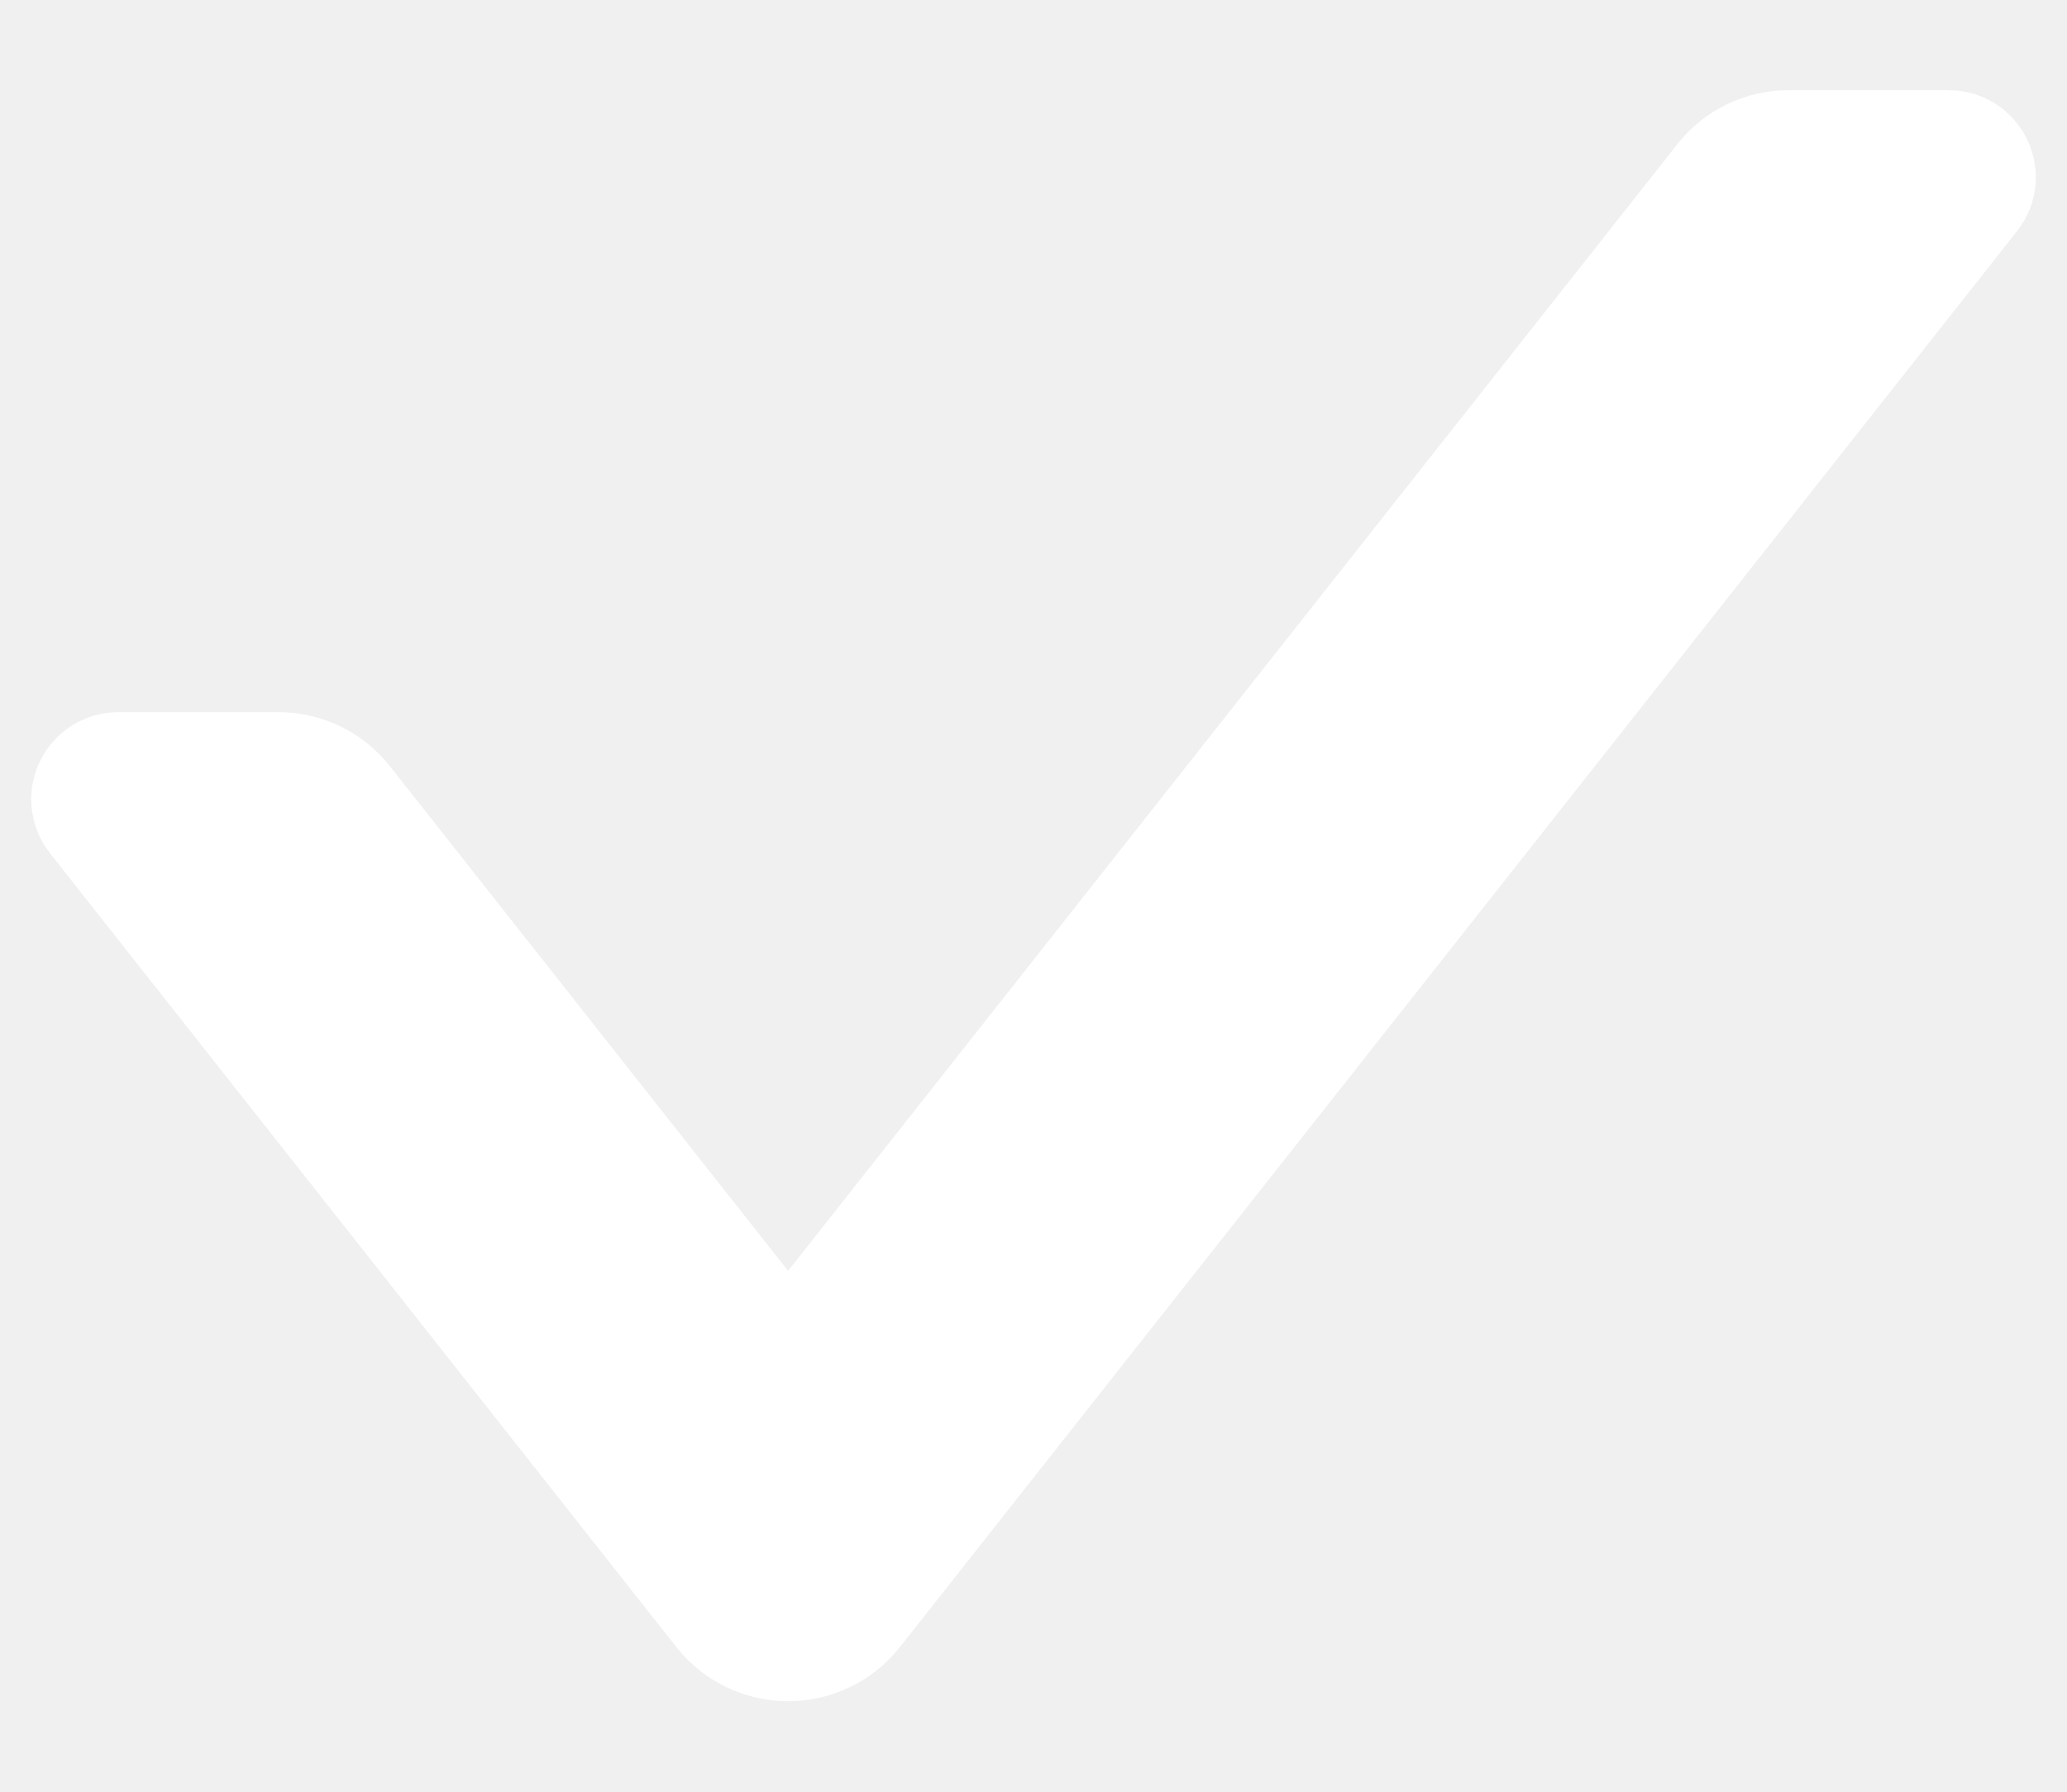
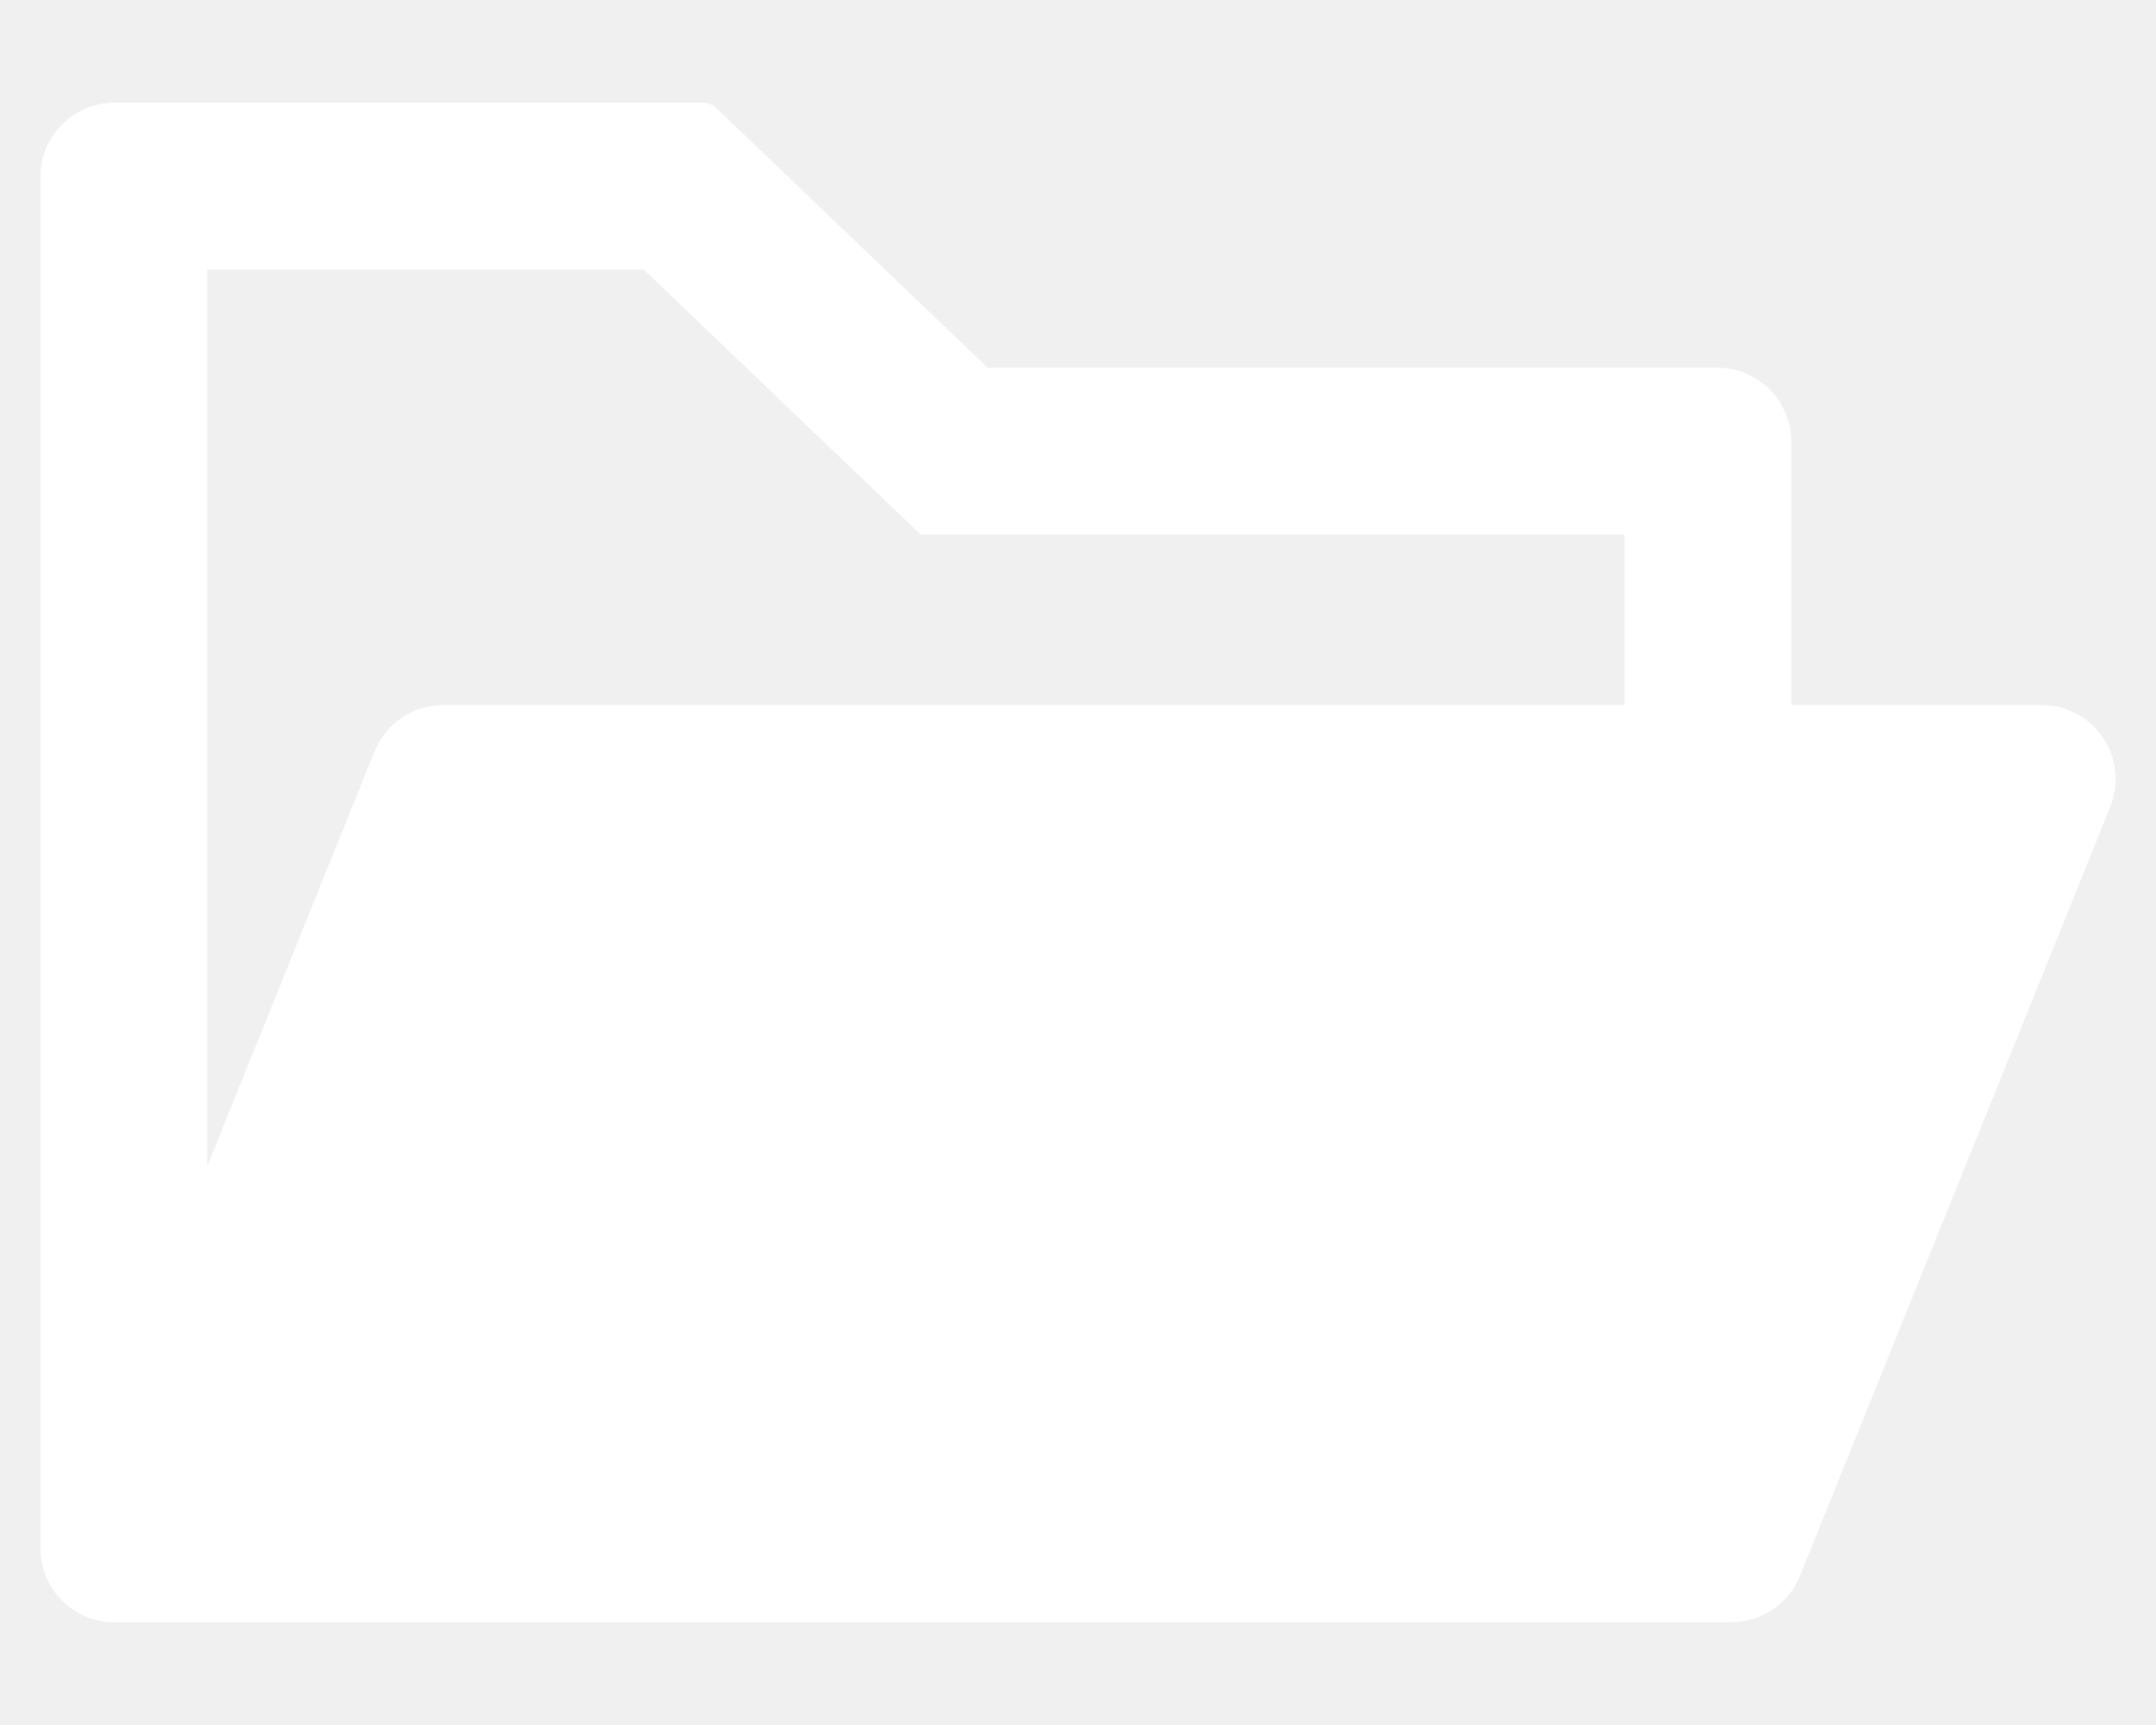
- <svg xmlns="http://www.w3.org/2000/svg" width="15" height="13" viewBox="0 0 15 13" fill="none">
-   <path d="M14.141 1.154H12.98C12.818 1.154 12.663 1.229 12.564 1.357L5.719 10.028L2.437 5.869C2.387 5.806 2.324 5.755 2.252 5.72C2.18 5.685 2.1 5.667 2.02 5.667H0.86C0.748 5.667 0.687 5.794 0.755 5.881L5.302 11.642C5.515 11.91 5.923 11.91 6.137 11.642L14.245 1.367C14.314 1.282 14.252 1.154 14.141 1.154Z" fill="white" stroke="white" />
+ <svg xmlns="http://www.w3.org/2000/svg" width="20" height="16" viewBox="0 0 20 16" fill="none">
+   <path d="M18.938 6.539H16.617V4.098C16.617 3.718 16.31 3.411 15.93 3.411H9.162L6.642 1C6.61 0.97 6.568 0.954 6.524 0.953H1.062C0.682 0.953 0.375 1.26 0.375 1.641V14.359C0.375 14.74 0.682 15.047 1.062 15.047H16.059C16.338 15.047 16.591 14.877 16.697 14.617L19.576 7.484C19.608 7.403 19.625 7.315 19.625 7.227C19.625 6.846 19.318 6.539 18.938 6.539ZM15.07 6.539H4.113C3.834 6.539 3.58 6.709 3.475 6.969L1.922 10.819V2.5H5.972L8.541 4.958H15.07V6.539Z" fill="white" />
</svg>
